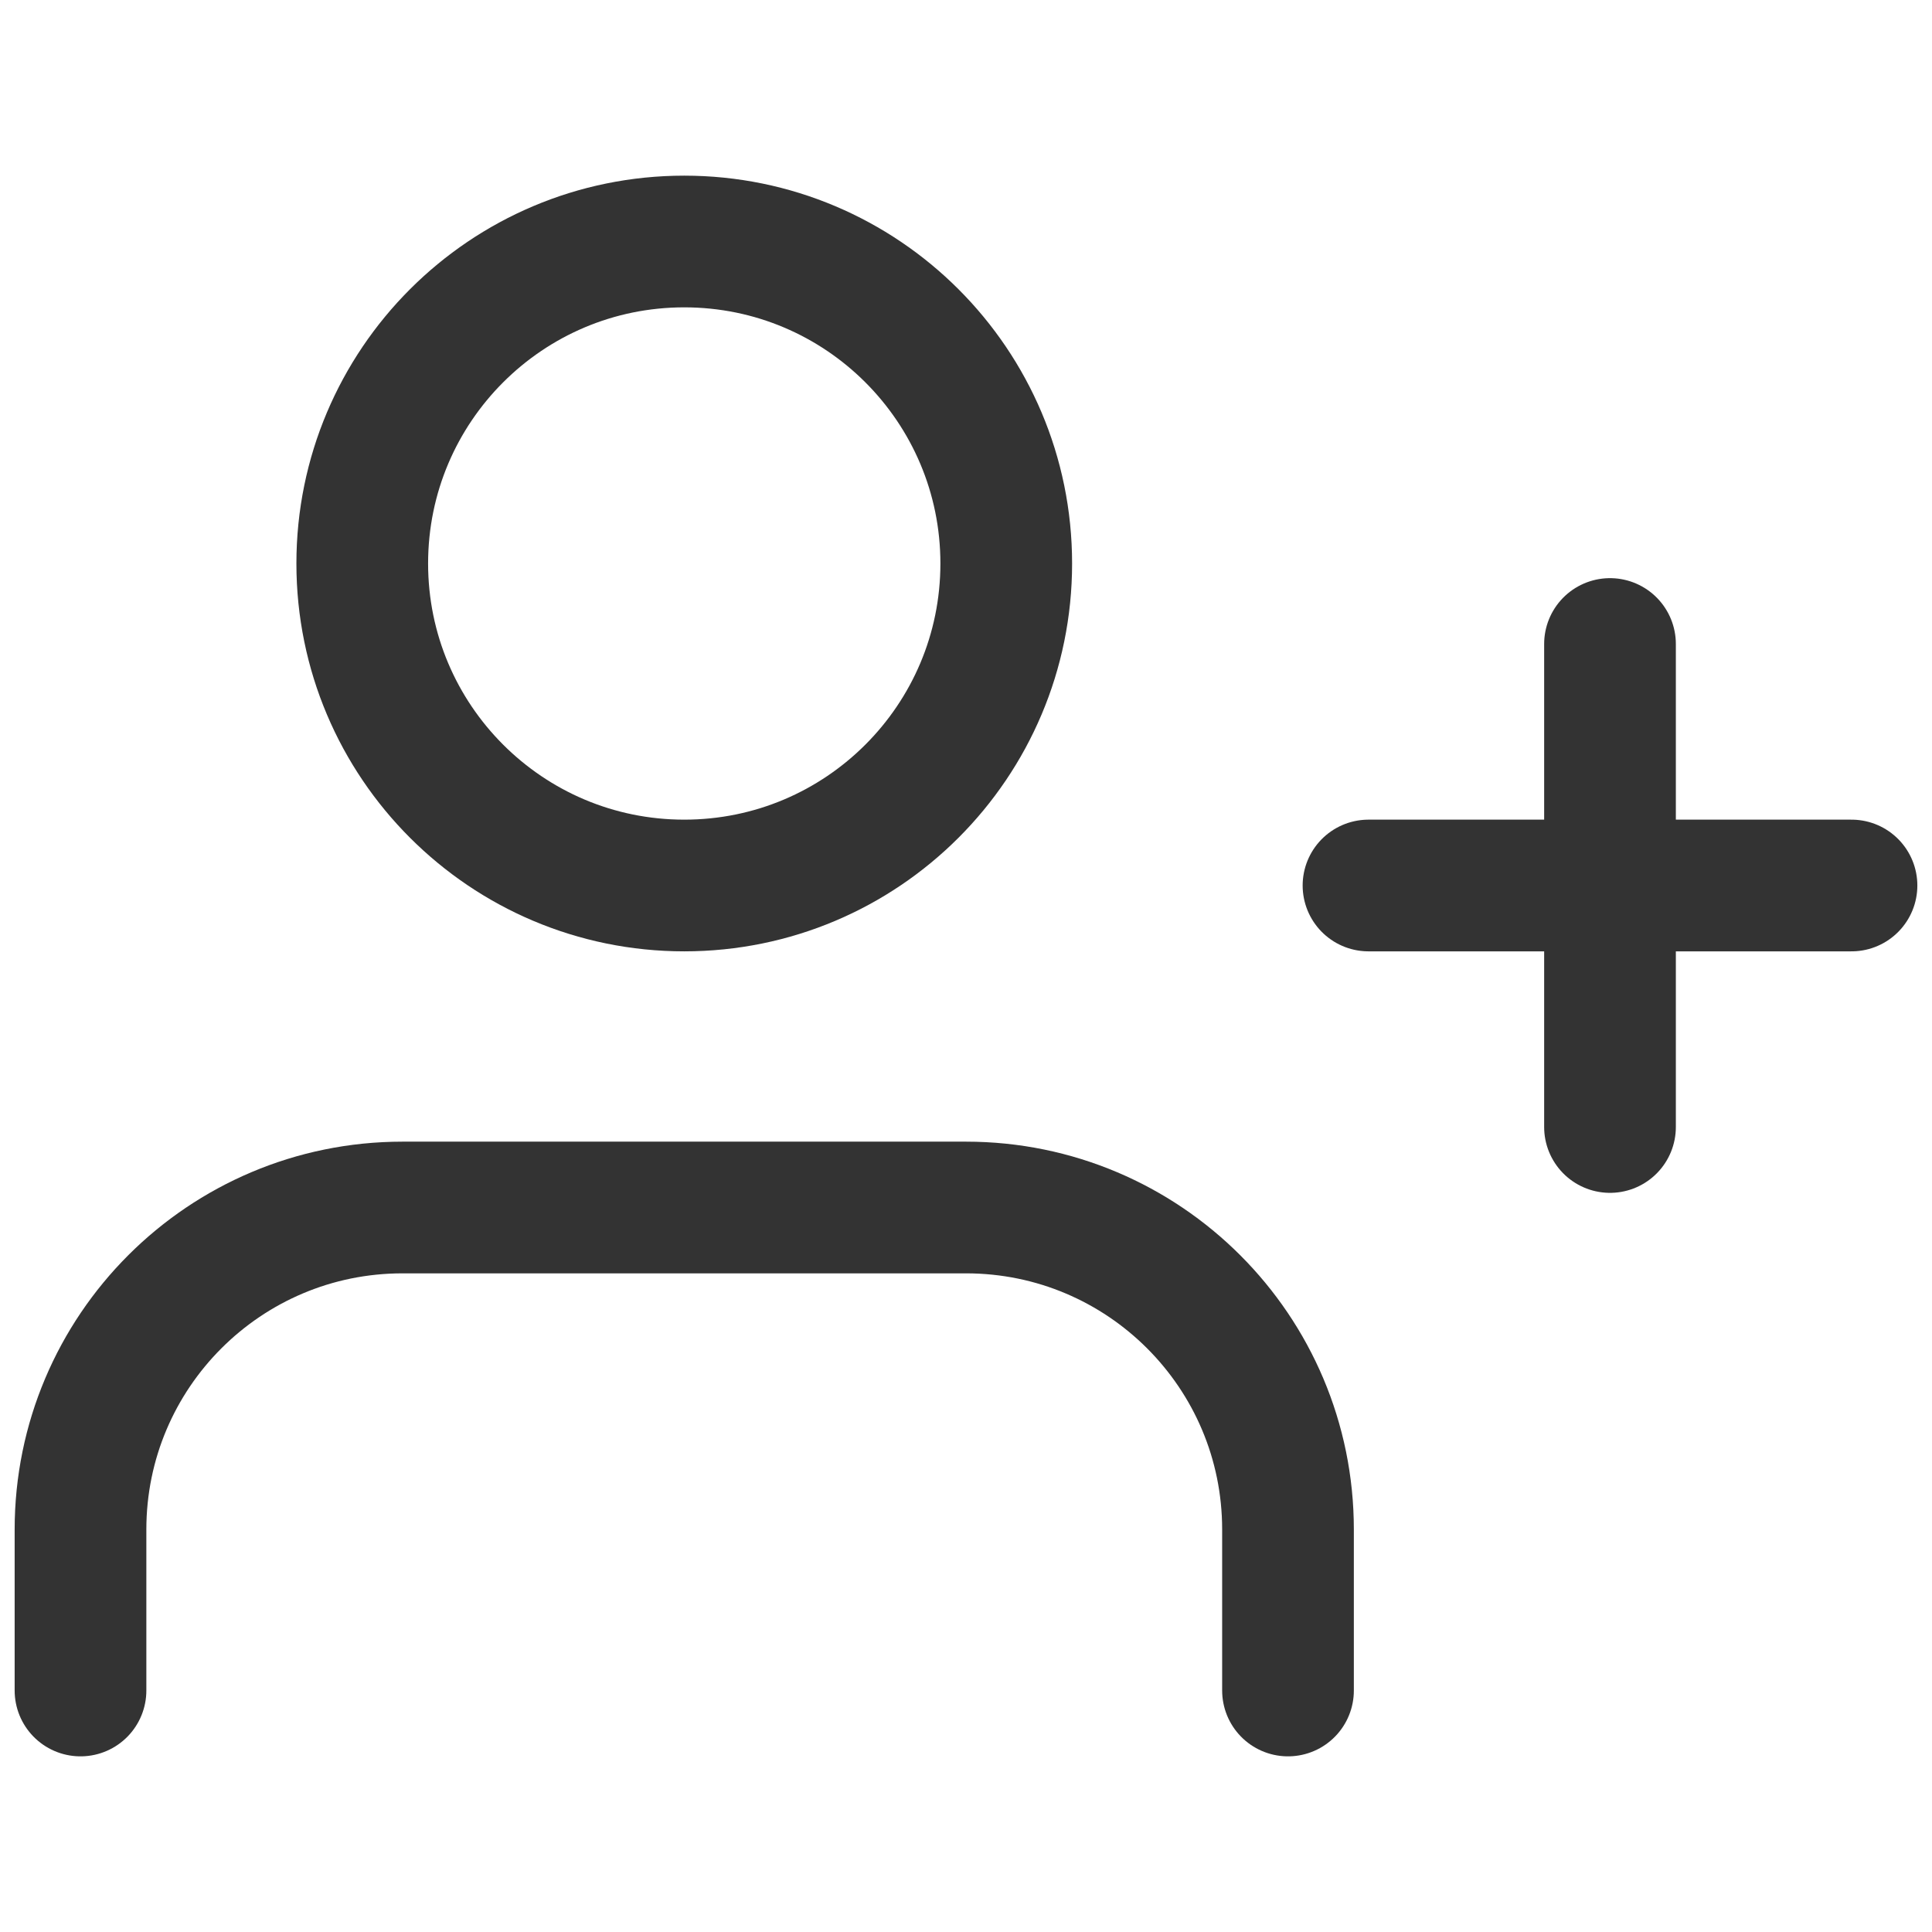
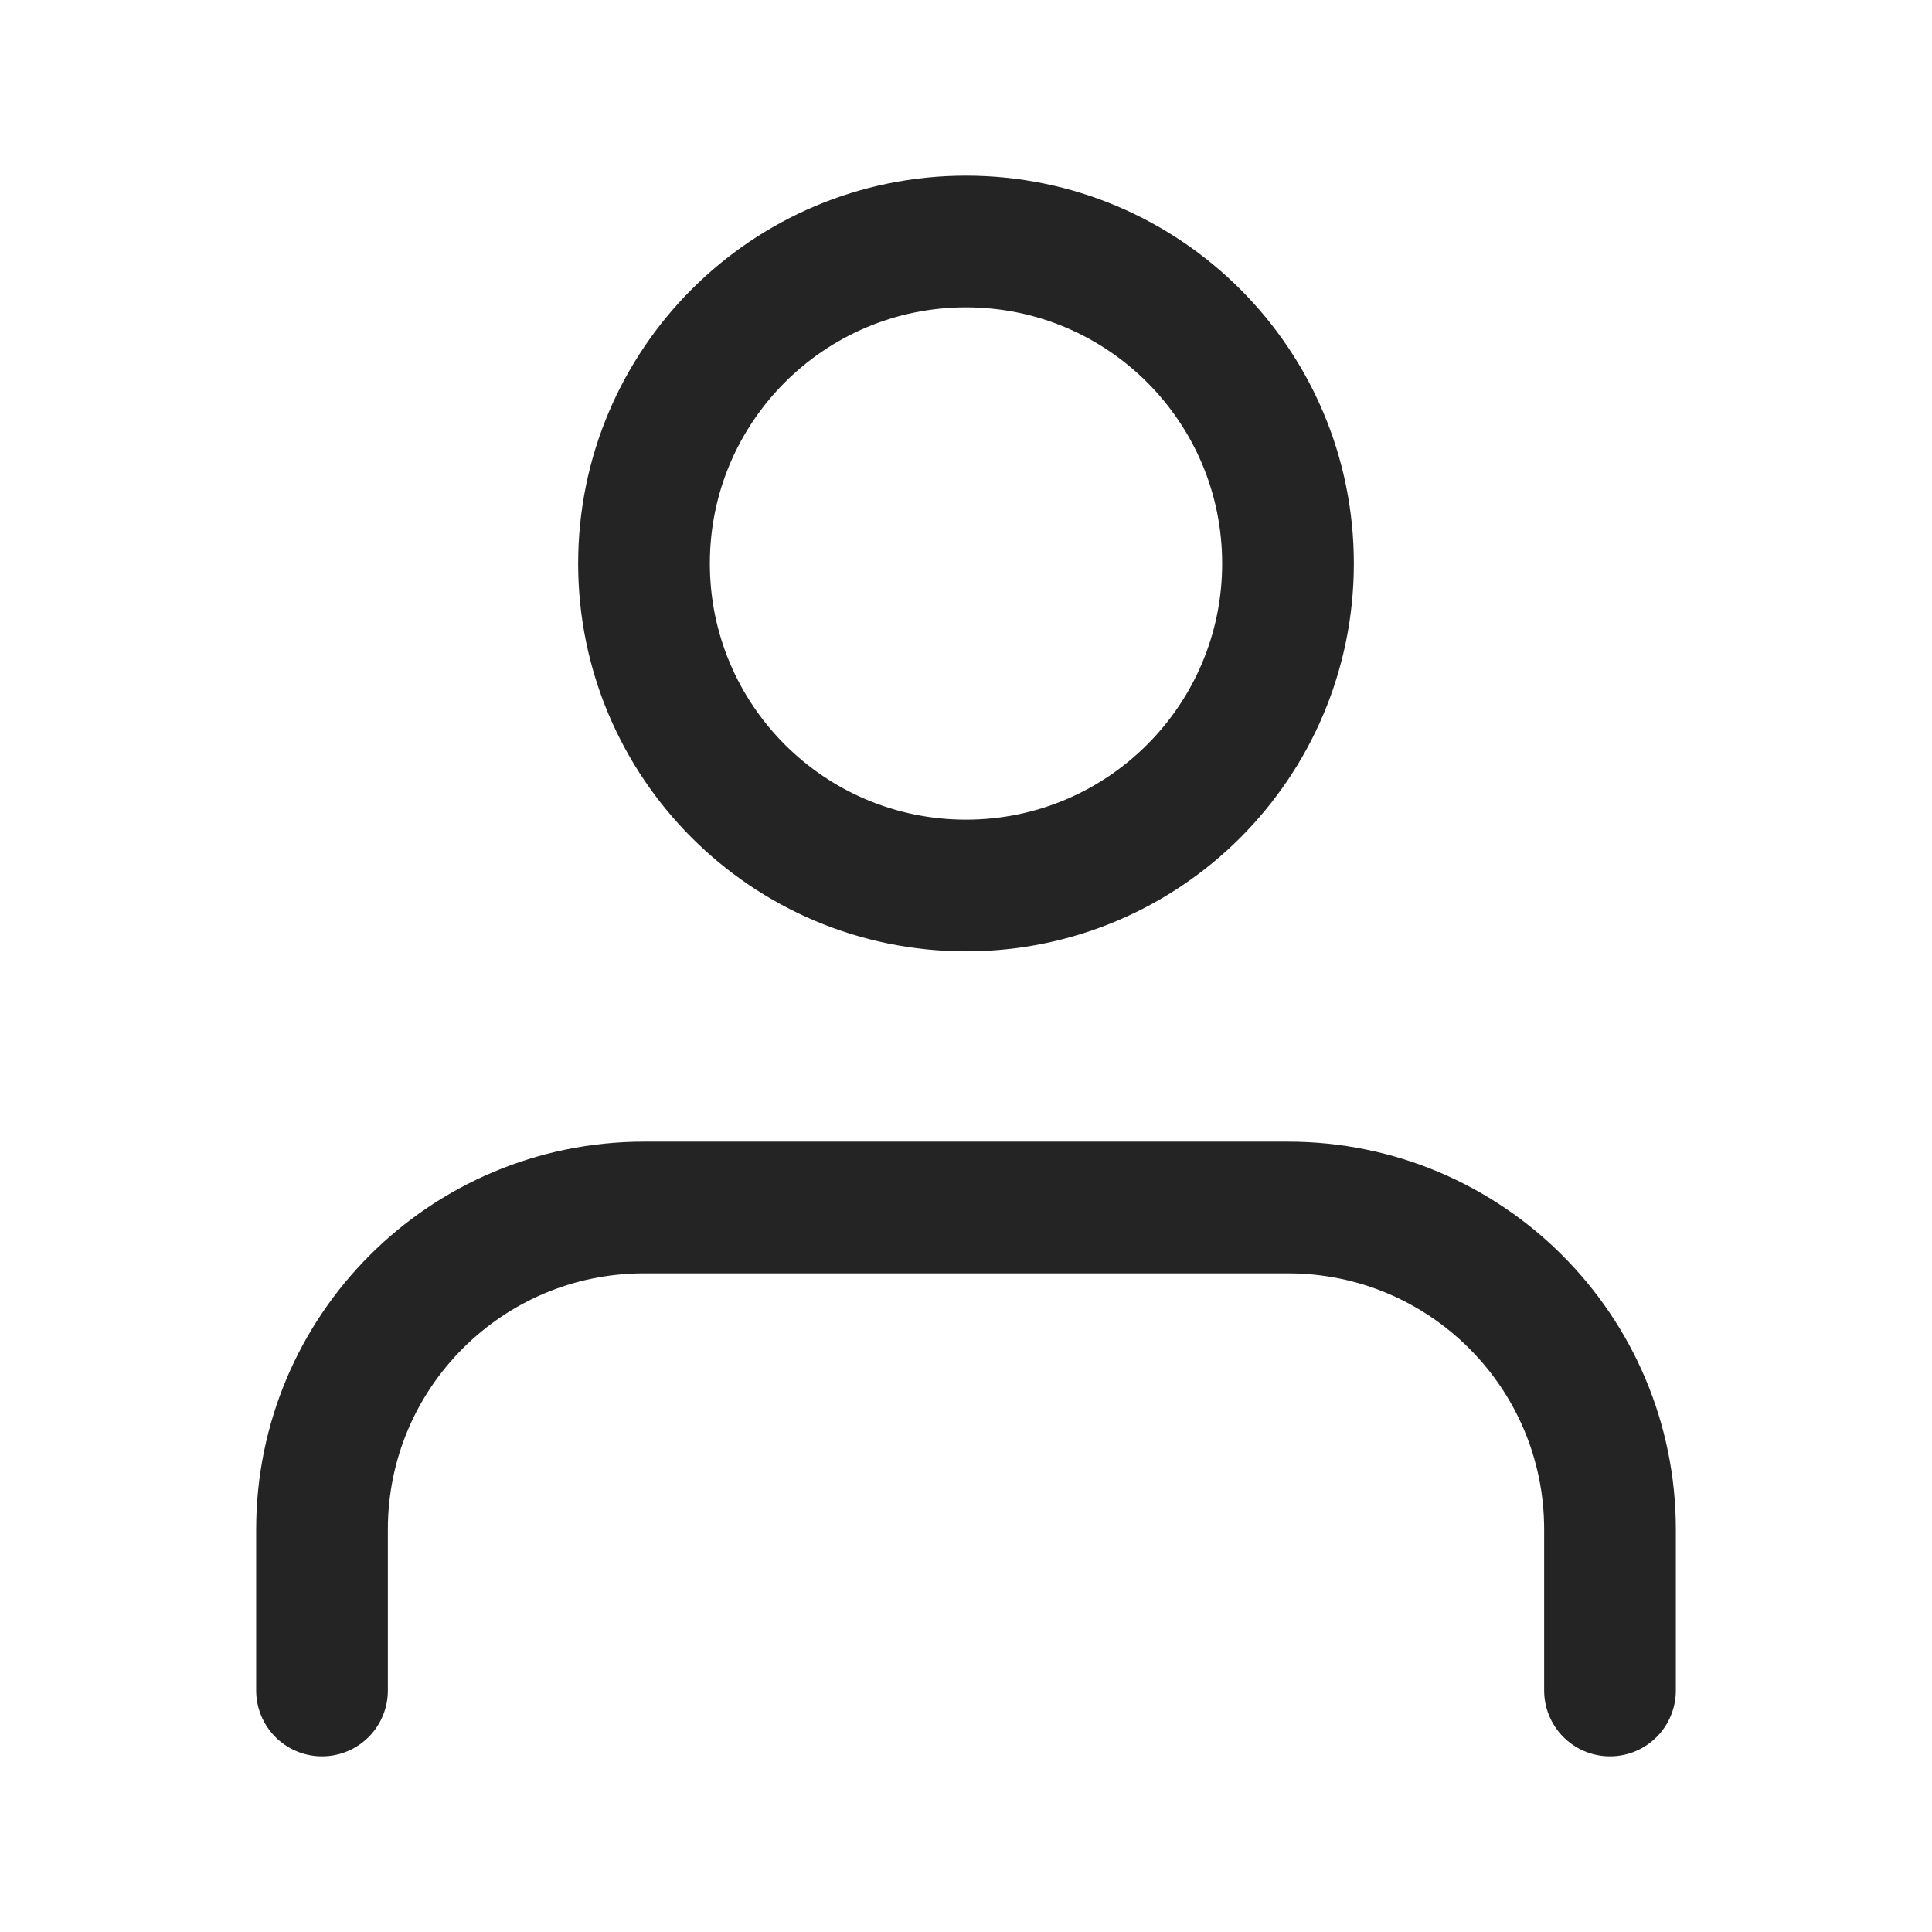
<svg xmlns="http://www.w3.org/2000/svg" width="18" height="18" viewBox="0 0 18 18" fill="none">
-   <path d="M12 15.75V14.25C12 12.593 10.657 11.25 9 11.25H3.75C2.093 11.25 0.75 12.593 0.75 14.25V15.75" stroke="#333333" stroke-width="1.227" stroke-linecap="round" stroke-linejoin="round" />
-   <path fill-rule="evenodd" clip-rule="evenodd" d="M6.375 8.25C8.032 8.25 9.375 6.907 9.375 5.25C9.375 3.593 8.032 2.25 6.375 2.25C4.718 2.25 3.375 3.593 3.375 5.25C3.375 6.907 4.718 8.25 6.375 8.25Z" stroke="#333333" stroke-width="1.227" stroke-linecap="round" stroke-linejoin="round" />
-   <path d="M15 6V10.5" stroke="#333333" stroke-width="1.227" stroke-linecap="round" stroke-linejoin="round" />
-   <path d="M17.25 8.25H12.75" stroke="#333333" stroke-width="1.227" stroke-linecap="round" stroke-linejoin="round" />
+   <path d="M15 15.75V14.25C15 12.593 13.657 11.25 12 11.25H6C4.343 11.25 3 12.593 3 14.25V15.75" stroke="#242424" stroke-width="1.227" stroke-linecap="round" stroke-linejoin="round" />
+   <path fill-rule="evenodd" clip-rule="evenodd" d="M9 8.25C10.657 8.25 12 6.907 12 5.25C12 3.593 10.657 2.25 9 2.25C7.343 2.25 6 3.593 6 5.25C6 6.907 7.343 8.25 9 8.25Z" stroke="#242424" stroke-width="1.227" stroke-linecap="round" stroke-linejoin="round" />
</svg>
